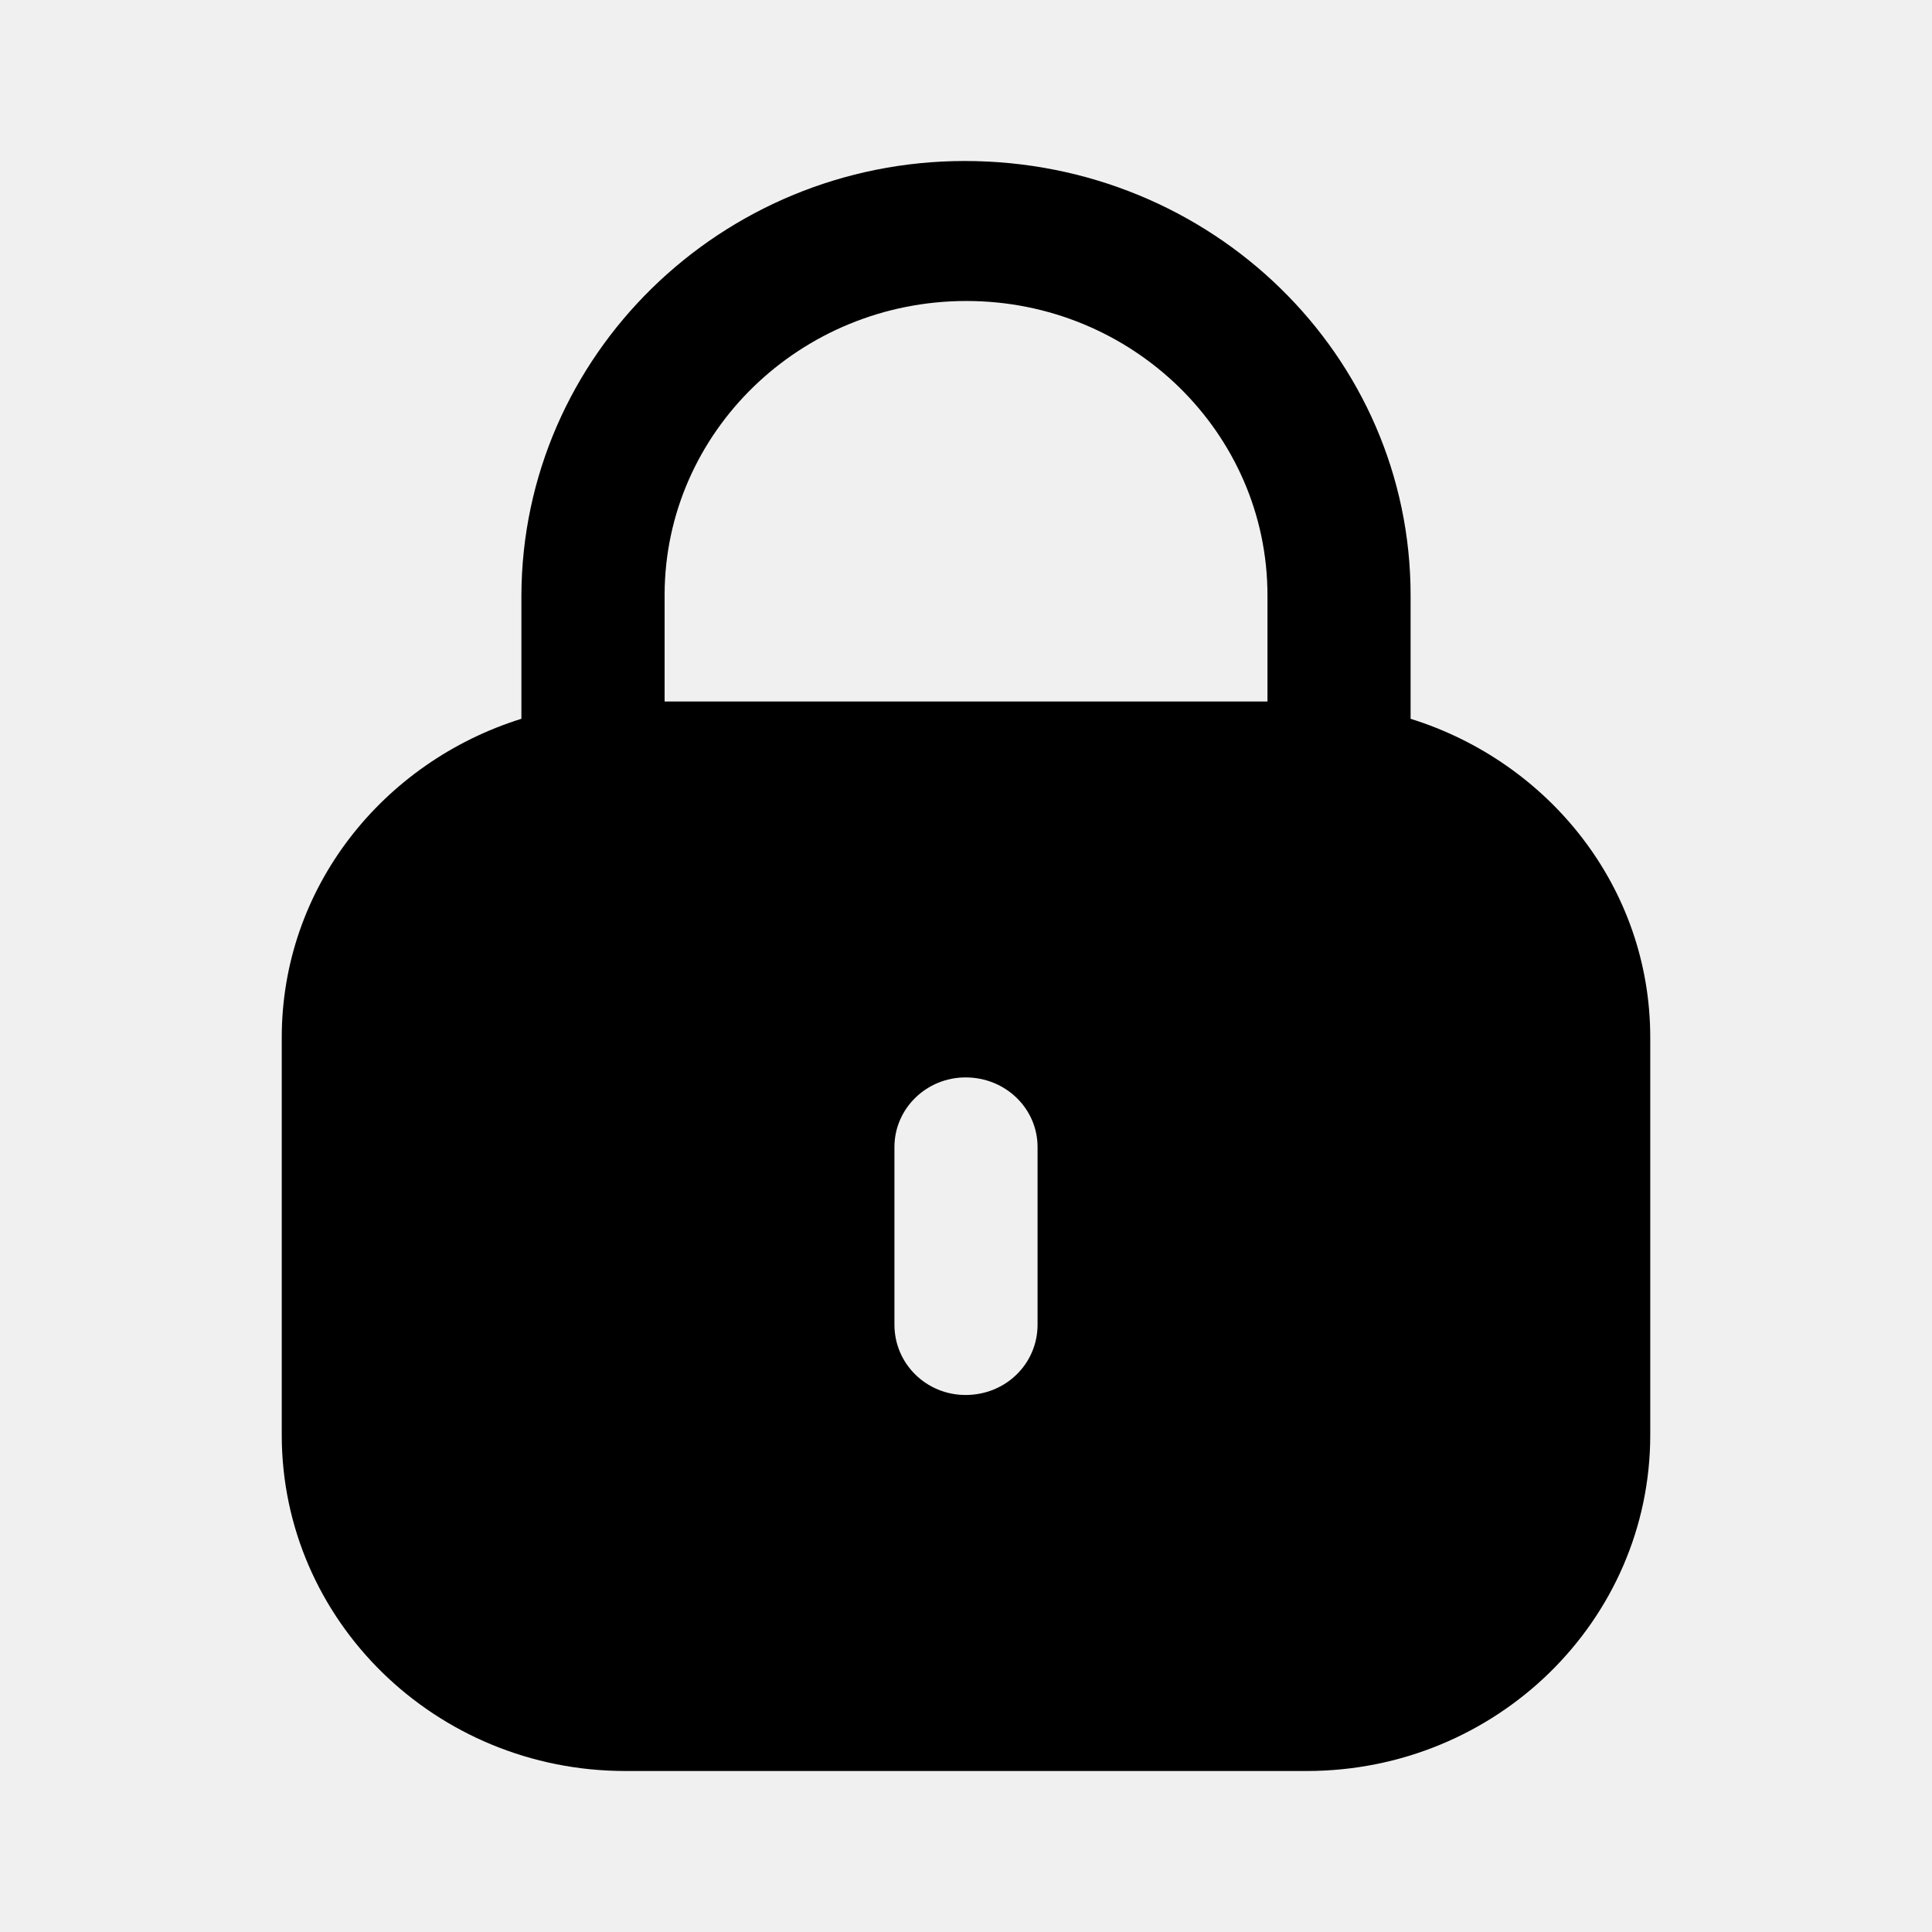
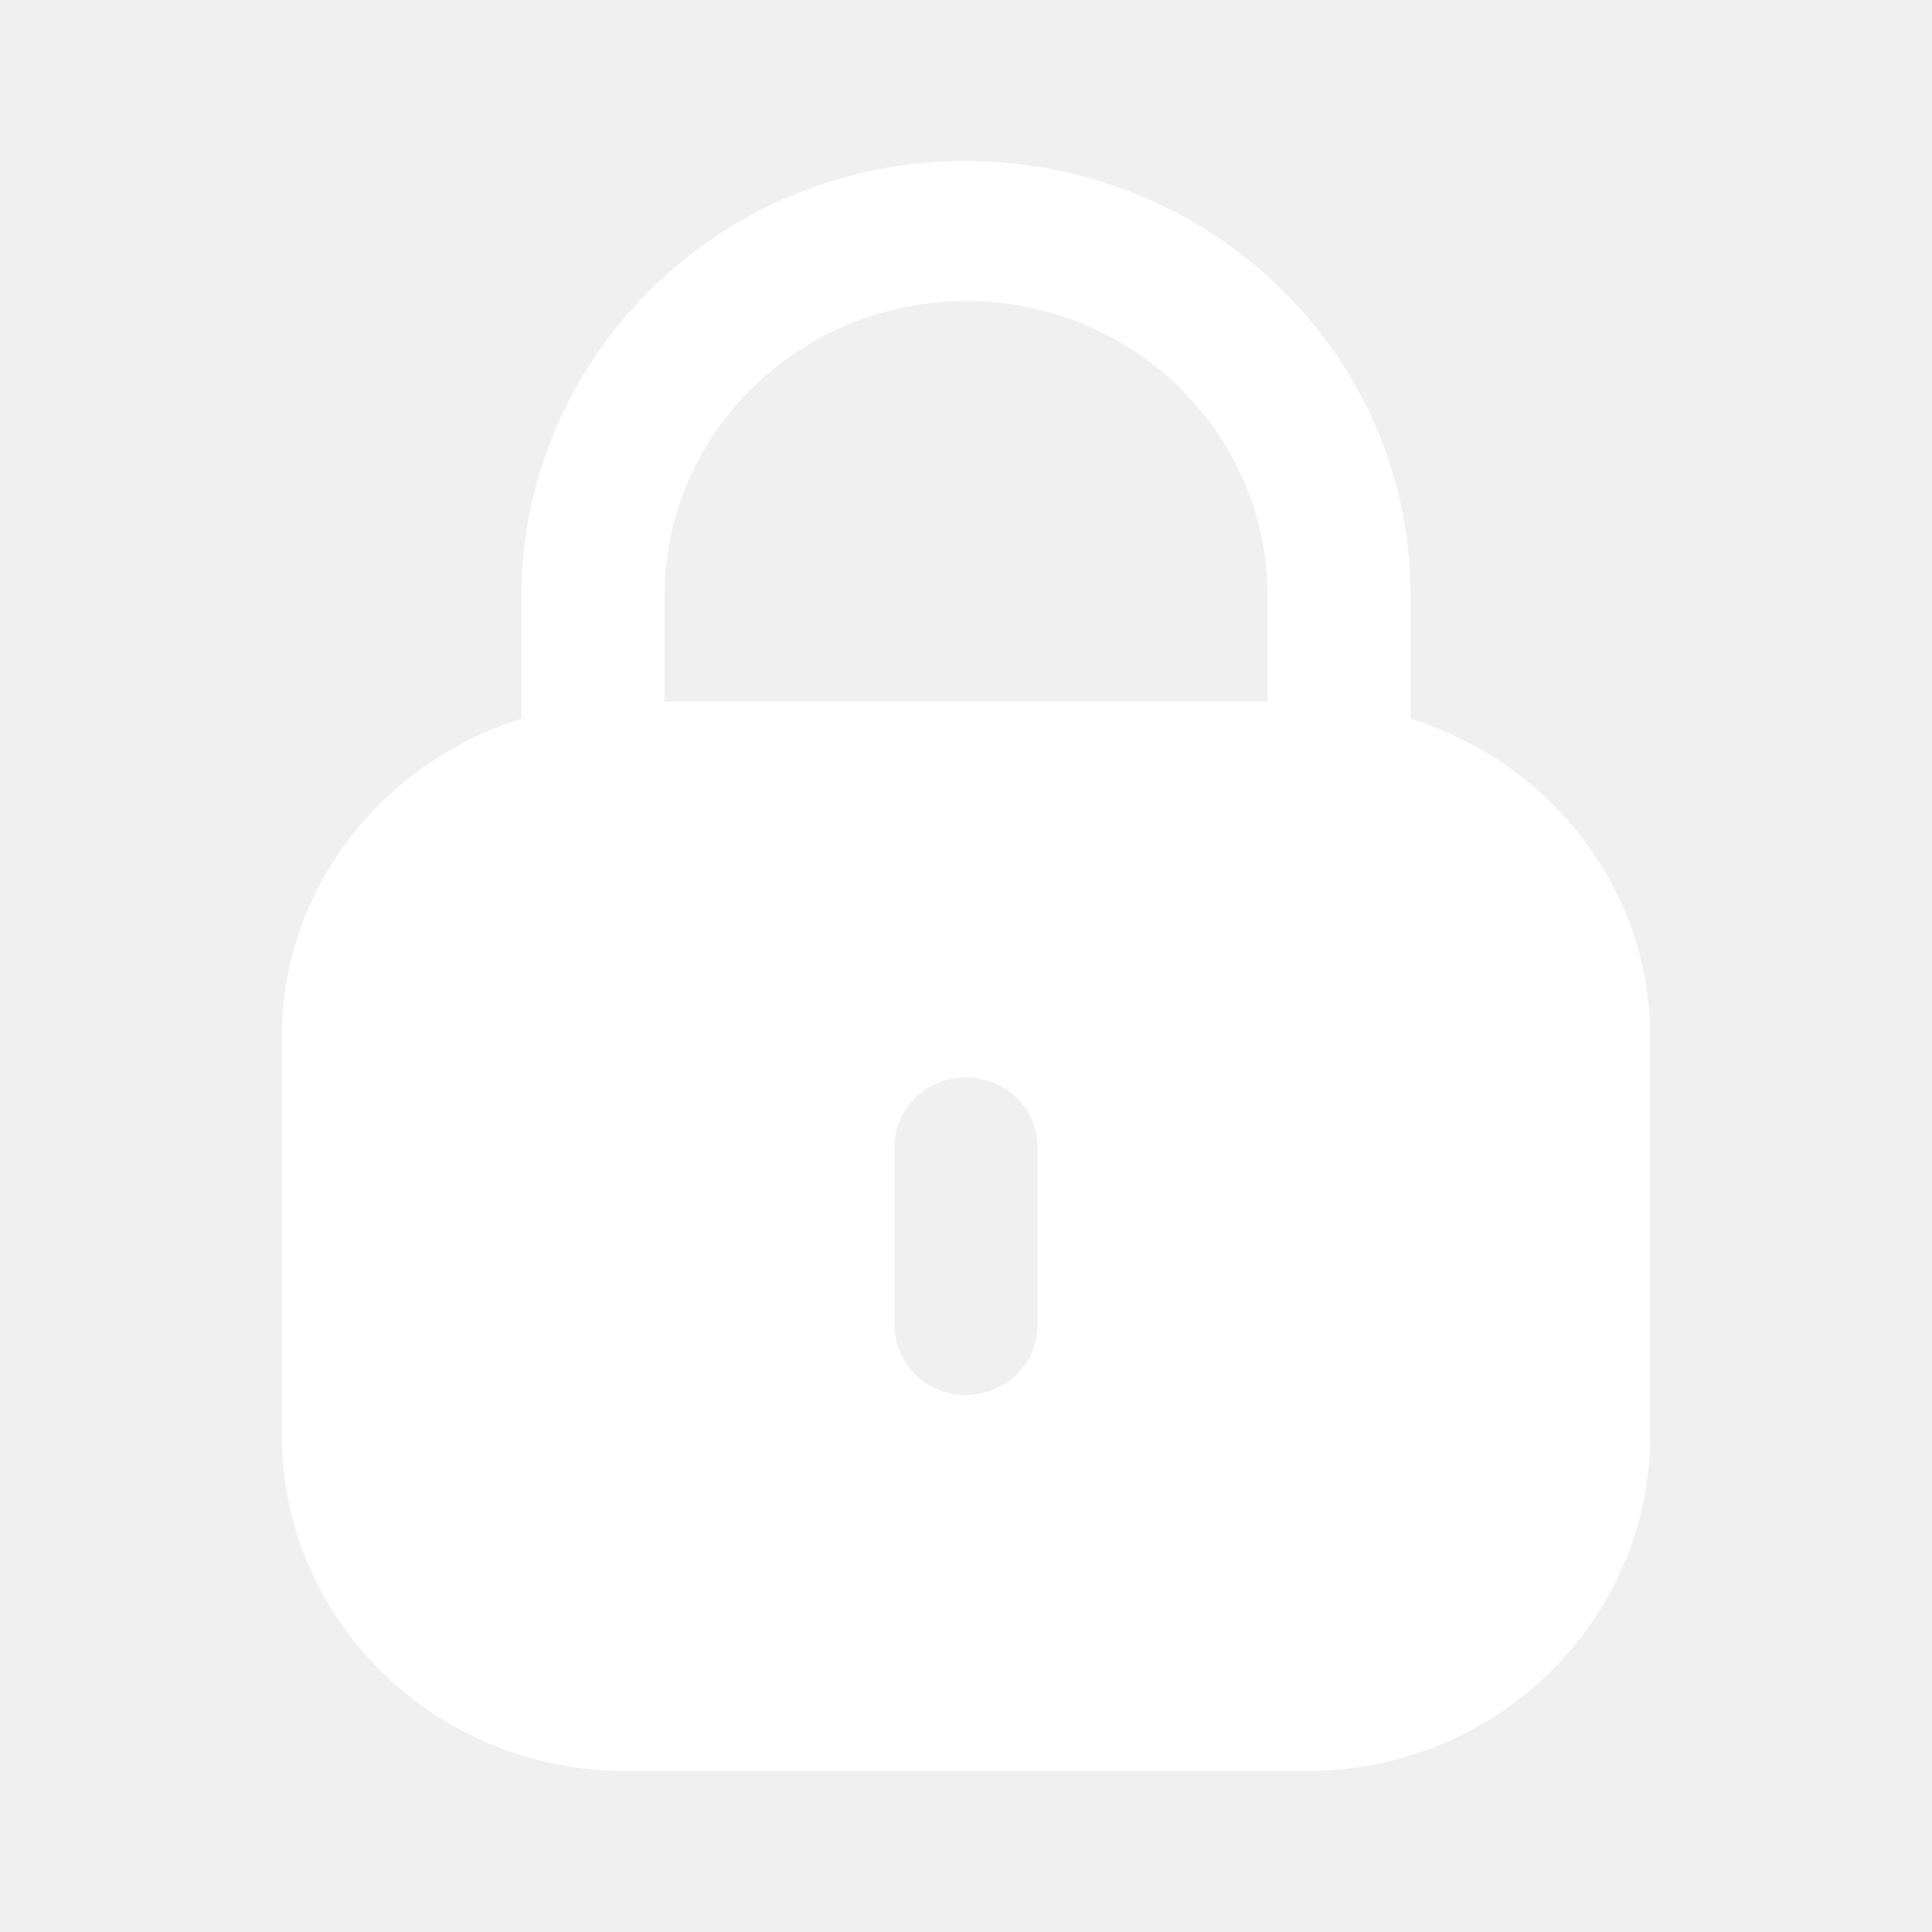
<svg xmlns="http://www.w3.org/2000/svg" width="24" height="24" viewBox="0 0 24 24" fill="none">
-   <path fill-rule="evenodd" clip-rule="evenodd" d="M17.523 7.396V8.929C19.245 9.467 20.5 11.026 20.5 12.889V17.825C20.5 20.131 18.589 22 16.232 22H7.769C5.411 22 3.5 20.131 3.5 17.825V12.889C3.5 11.026 4.756 9.467 6.477 8.929V7.396C6.487 4.415 8.957 2 11.985 2C15.053 2 17.523 4.415 17.523 7.396ZM12.005 3.739C14.068 3.739 15.745 5.379 15.745 7.396V8.714H8.256V7.376C8.266 5.369 9.942 3.739 12.005 3.739ZM12.889 16.455C12.889 16.942 12.493 17.329 11.995 17.329C11.507 17.329 11.111 16.942 11.111 16.455V14.249C11.111 13.772 11.507 13.384 11.995 13.384C12.493 13.384 12.889 13.772 12.889 14.249V16.455Z" fill="black" />
+   <path fill-rule="evenodd" clip-rule="evenodd" d="M17.523 7.396V8.929C19.245 9.467 20.5 11.026 20.5 12.889V17.825C20.5 20.131 18.589 22 16.232 22H7.769C5.411 22 3.5 20.131 3.5 17.825V12.889C3.5 11.026 4.756 9.467 6.477 8.929V7.396C6.487 4.415 8.957 2 11.985 2C15.053 2 17.523 4.415 17.523 7.396ZM12.005 3.739C14.068 3.739 15.745 5.379 15.745 7.396V8.714H8.256V7.376C8.266 5.369 9.942 3.739 12.005 3.739ZM12.889 16.455C12.889 16.942 12.493 17.329 11.995 17.329C11.507 17.329 11.111 16.942 11.111 16.455V14.249C11.111 13.772 11.507 13.384 11.995 13.384C12.493 13.384 12.889 13.772 12.889 14.249V16.455Z" fill="white" />
</svg>
